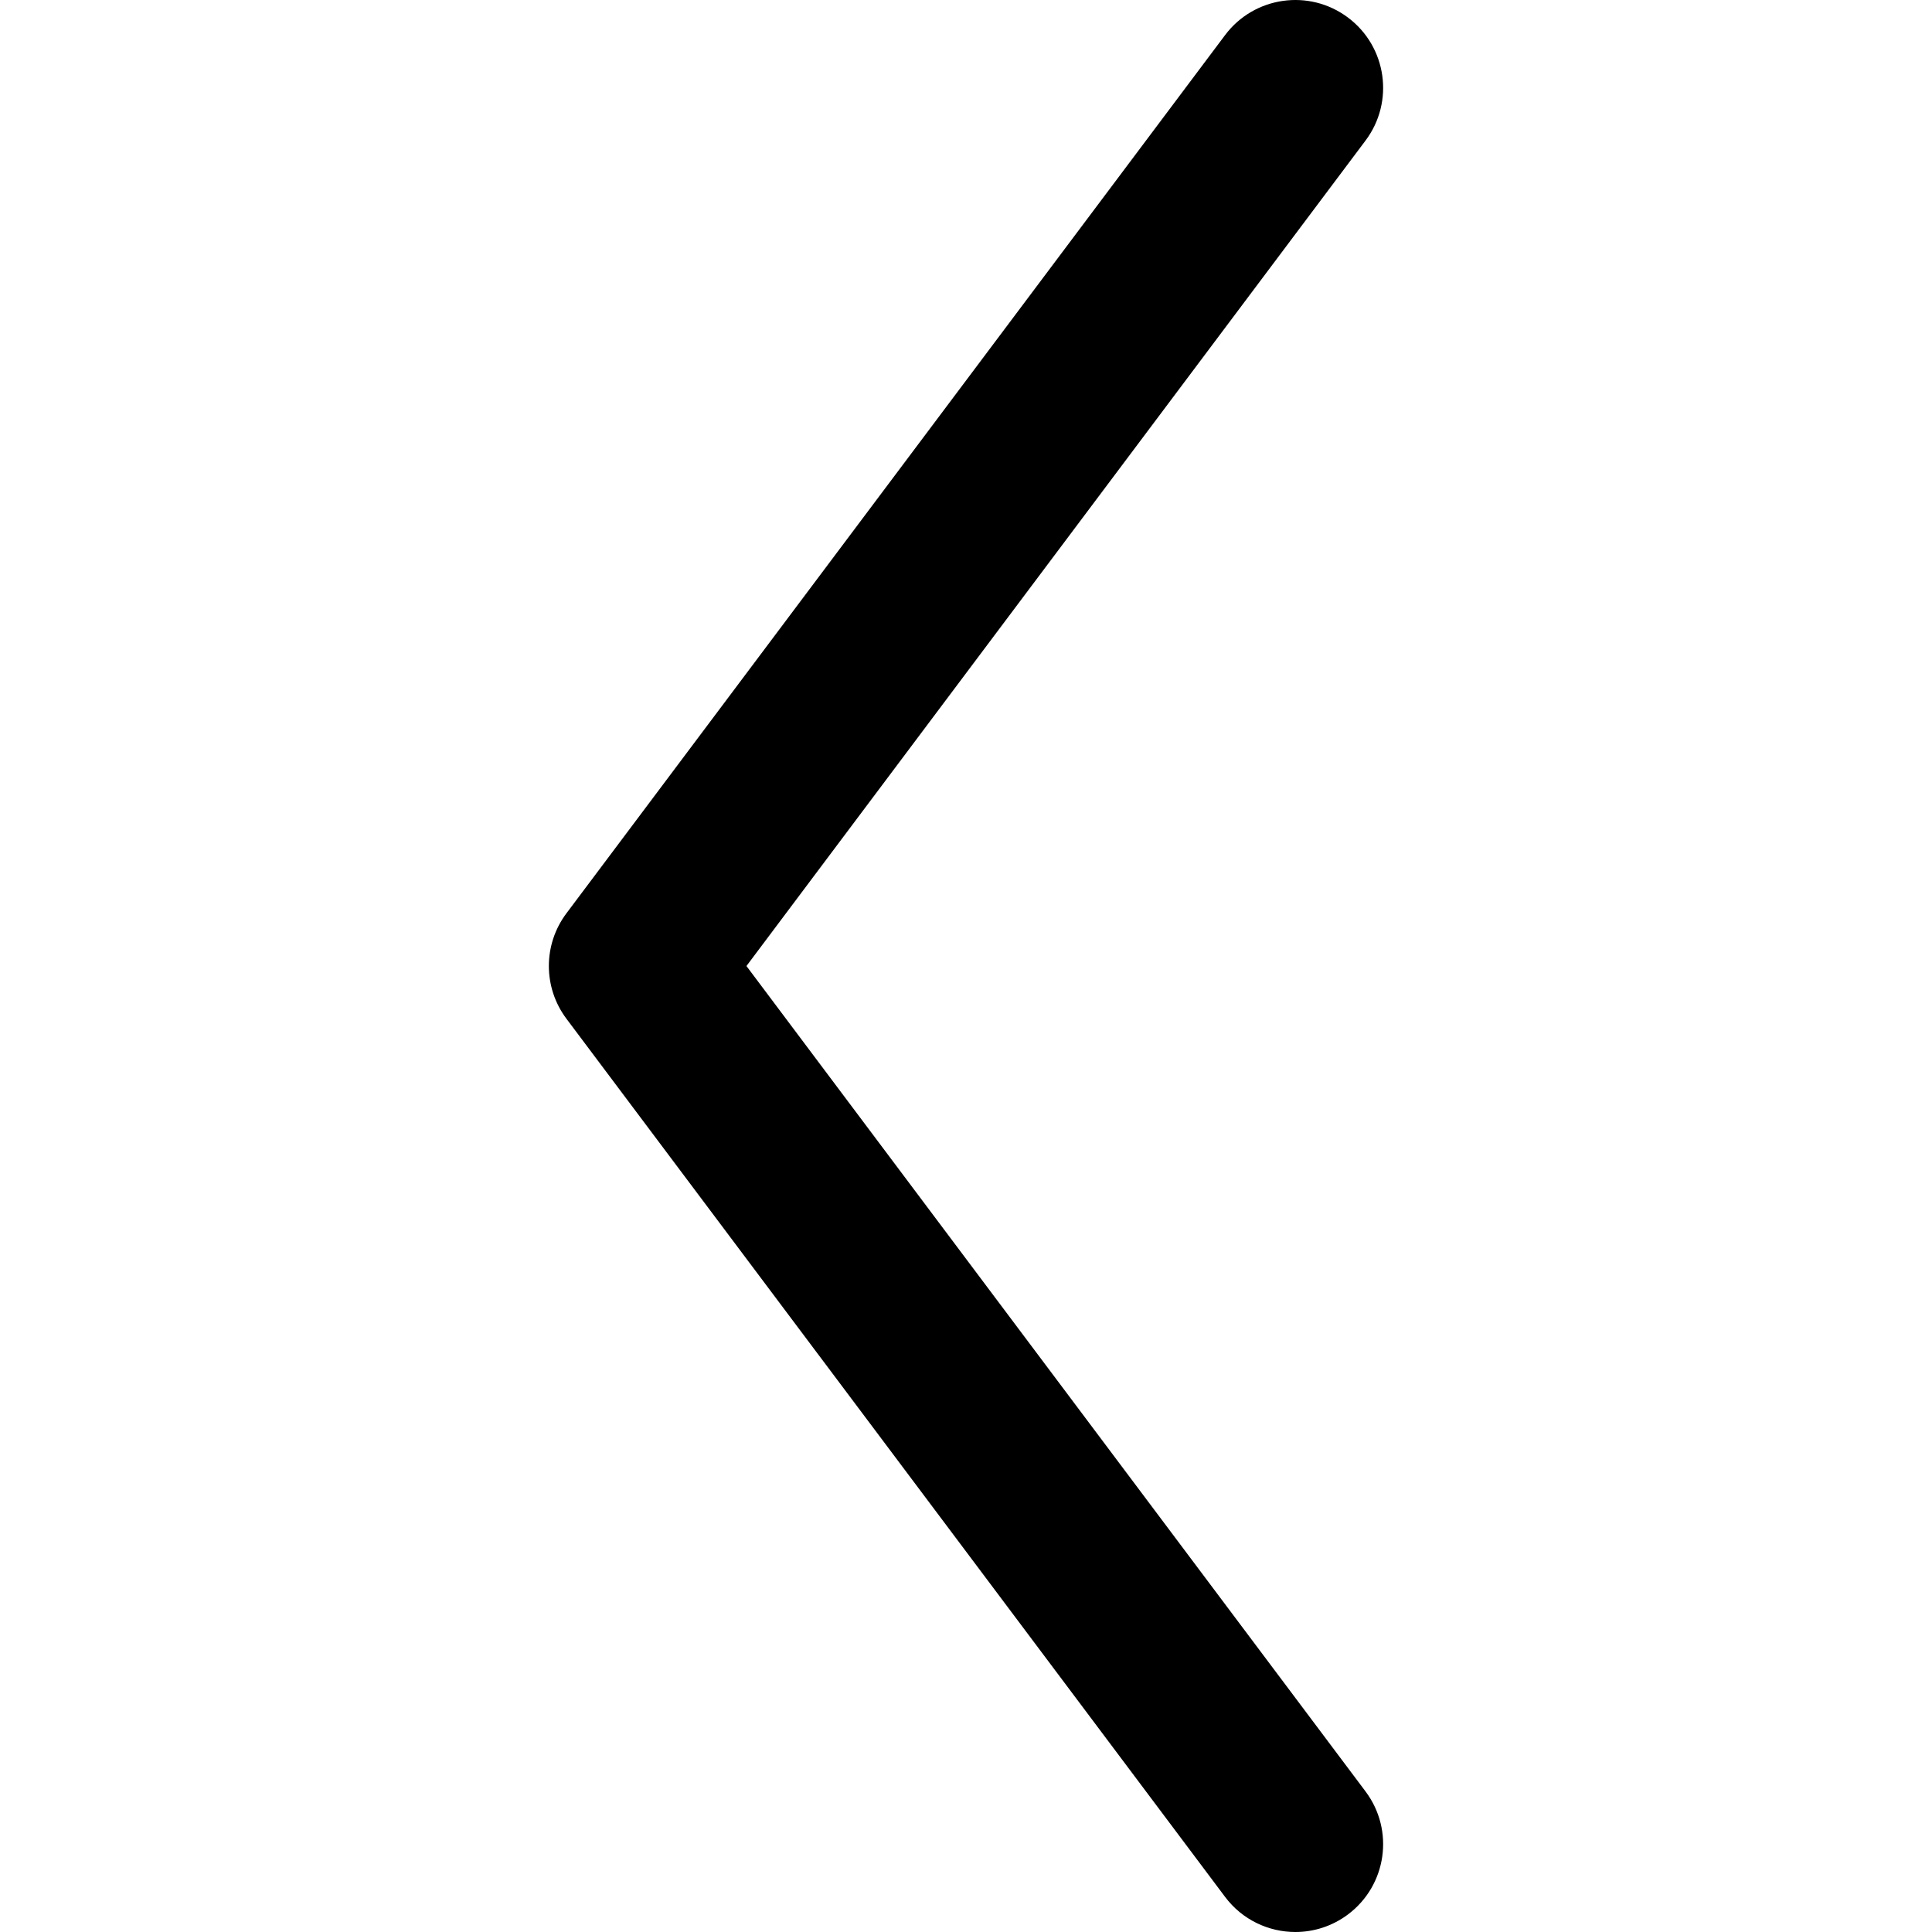
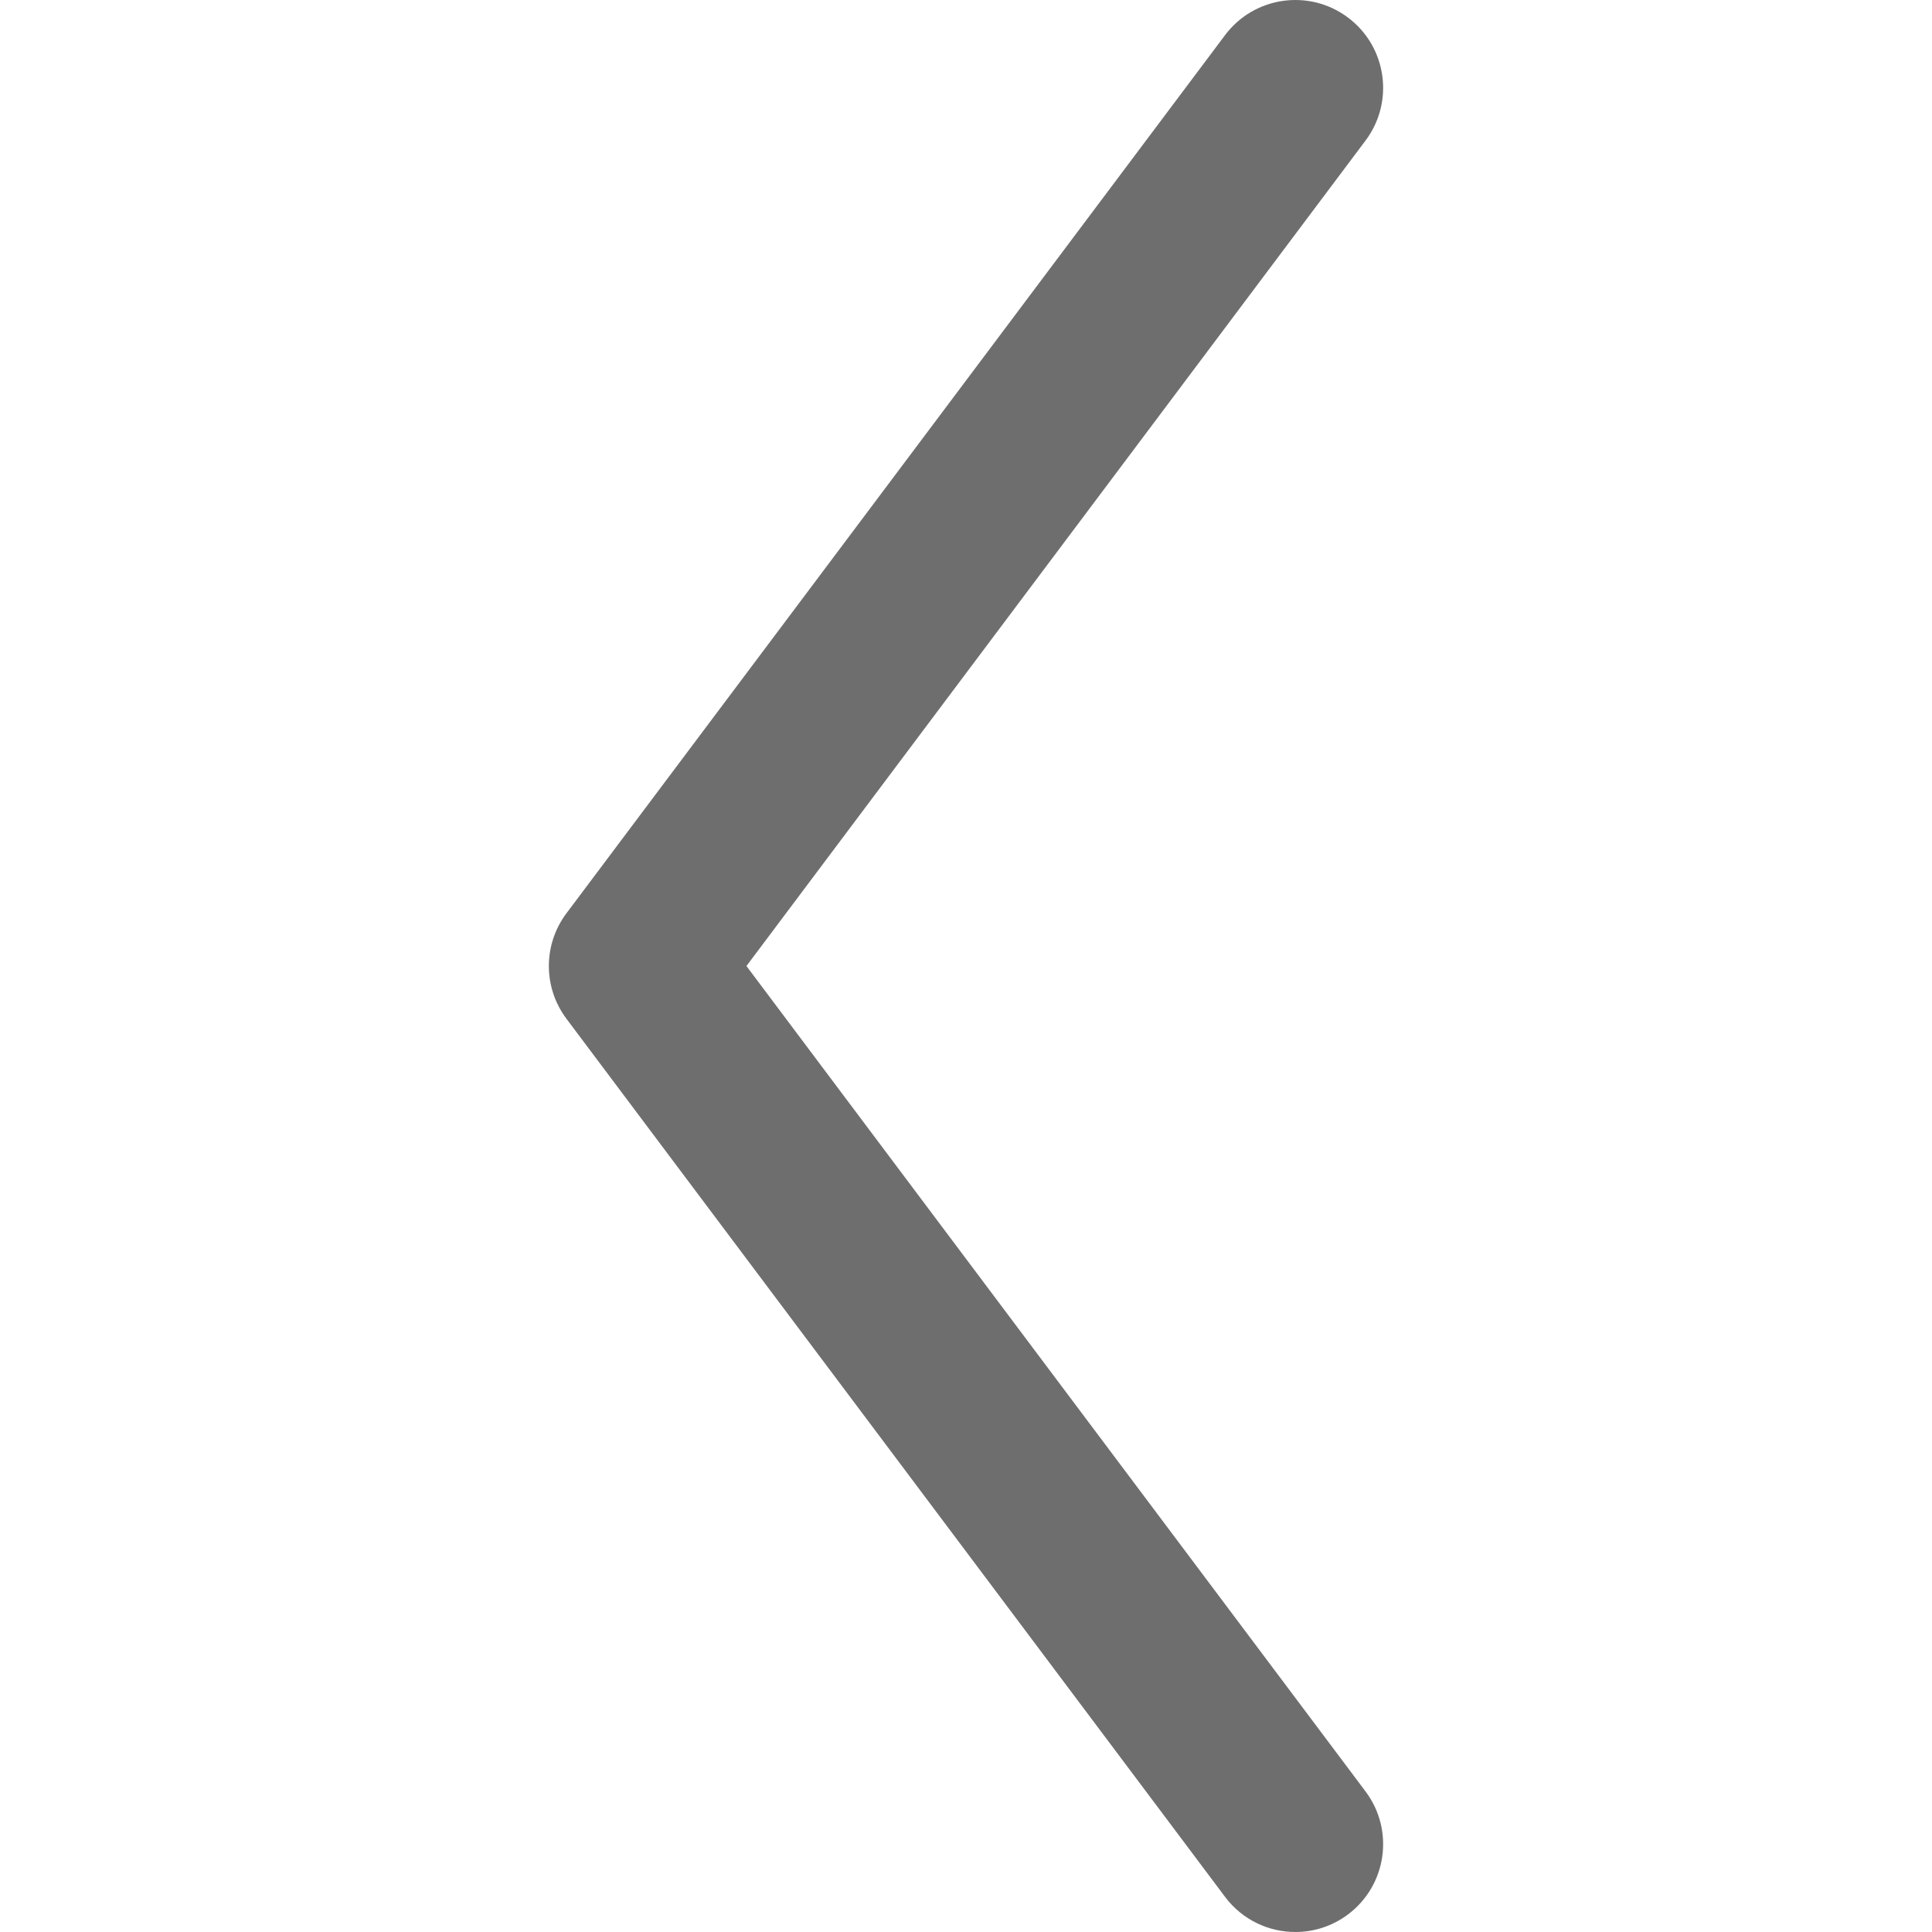
- <svg xmlns="http://www.w3.org/2000/svg" fill="#000000" height="800px" width="800px" version="1.1" id="Layer_1" viewBox="0 0 330.002 330.002" xml:space="preserve">
+ <svg xmlns="http://www.w3.org/2000/svg" fill="#6e6e6e" height="400px" width="400px" version="1.1" id="Layer_1" viewBox="0 0 330.002 330.002" xml:space="preserve">
  <path id="XMLID_227_" d="M233.25,306.001L127.5,165.005L233.25,24.001c4.971-6.628,3.627-16.03-3-21c-6.627-4.971-16.03-3.626-21,3  L96.75,156.005c-4,5.333-4,12.667,0,18l112.5,149.996c2.947,3.93,7.451,6.001,12.012,6.001c3.131,0,6.29-0.978,8.988-3.001  C236.878,322.03,238.221,312.628,233.25,306.001z" />
</svg>
